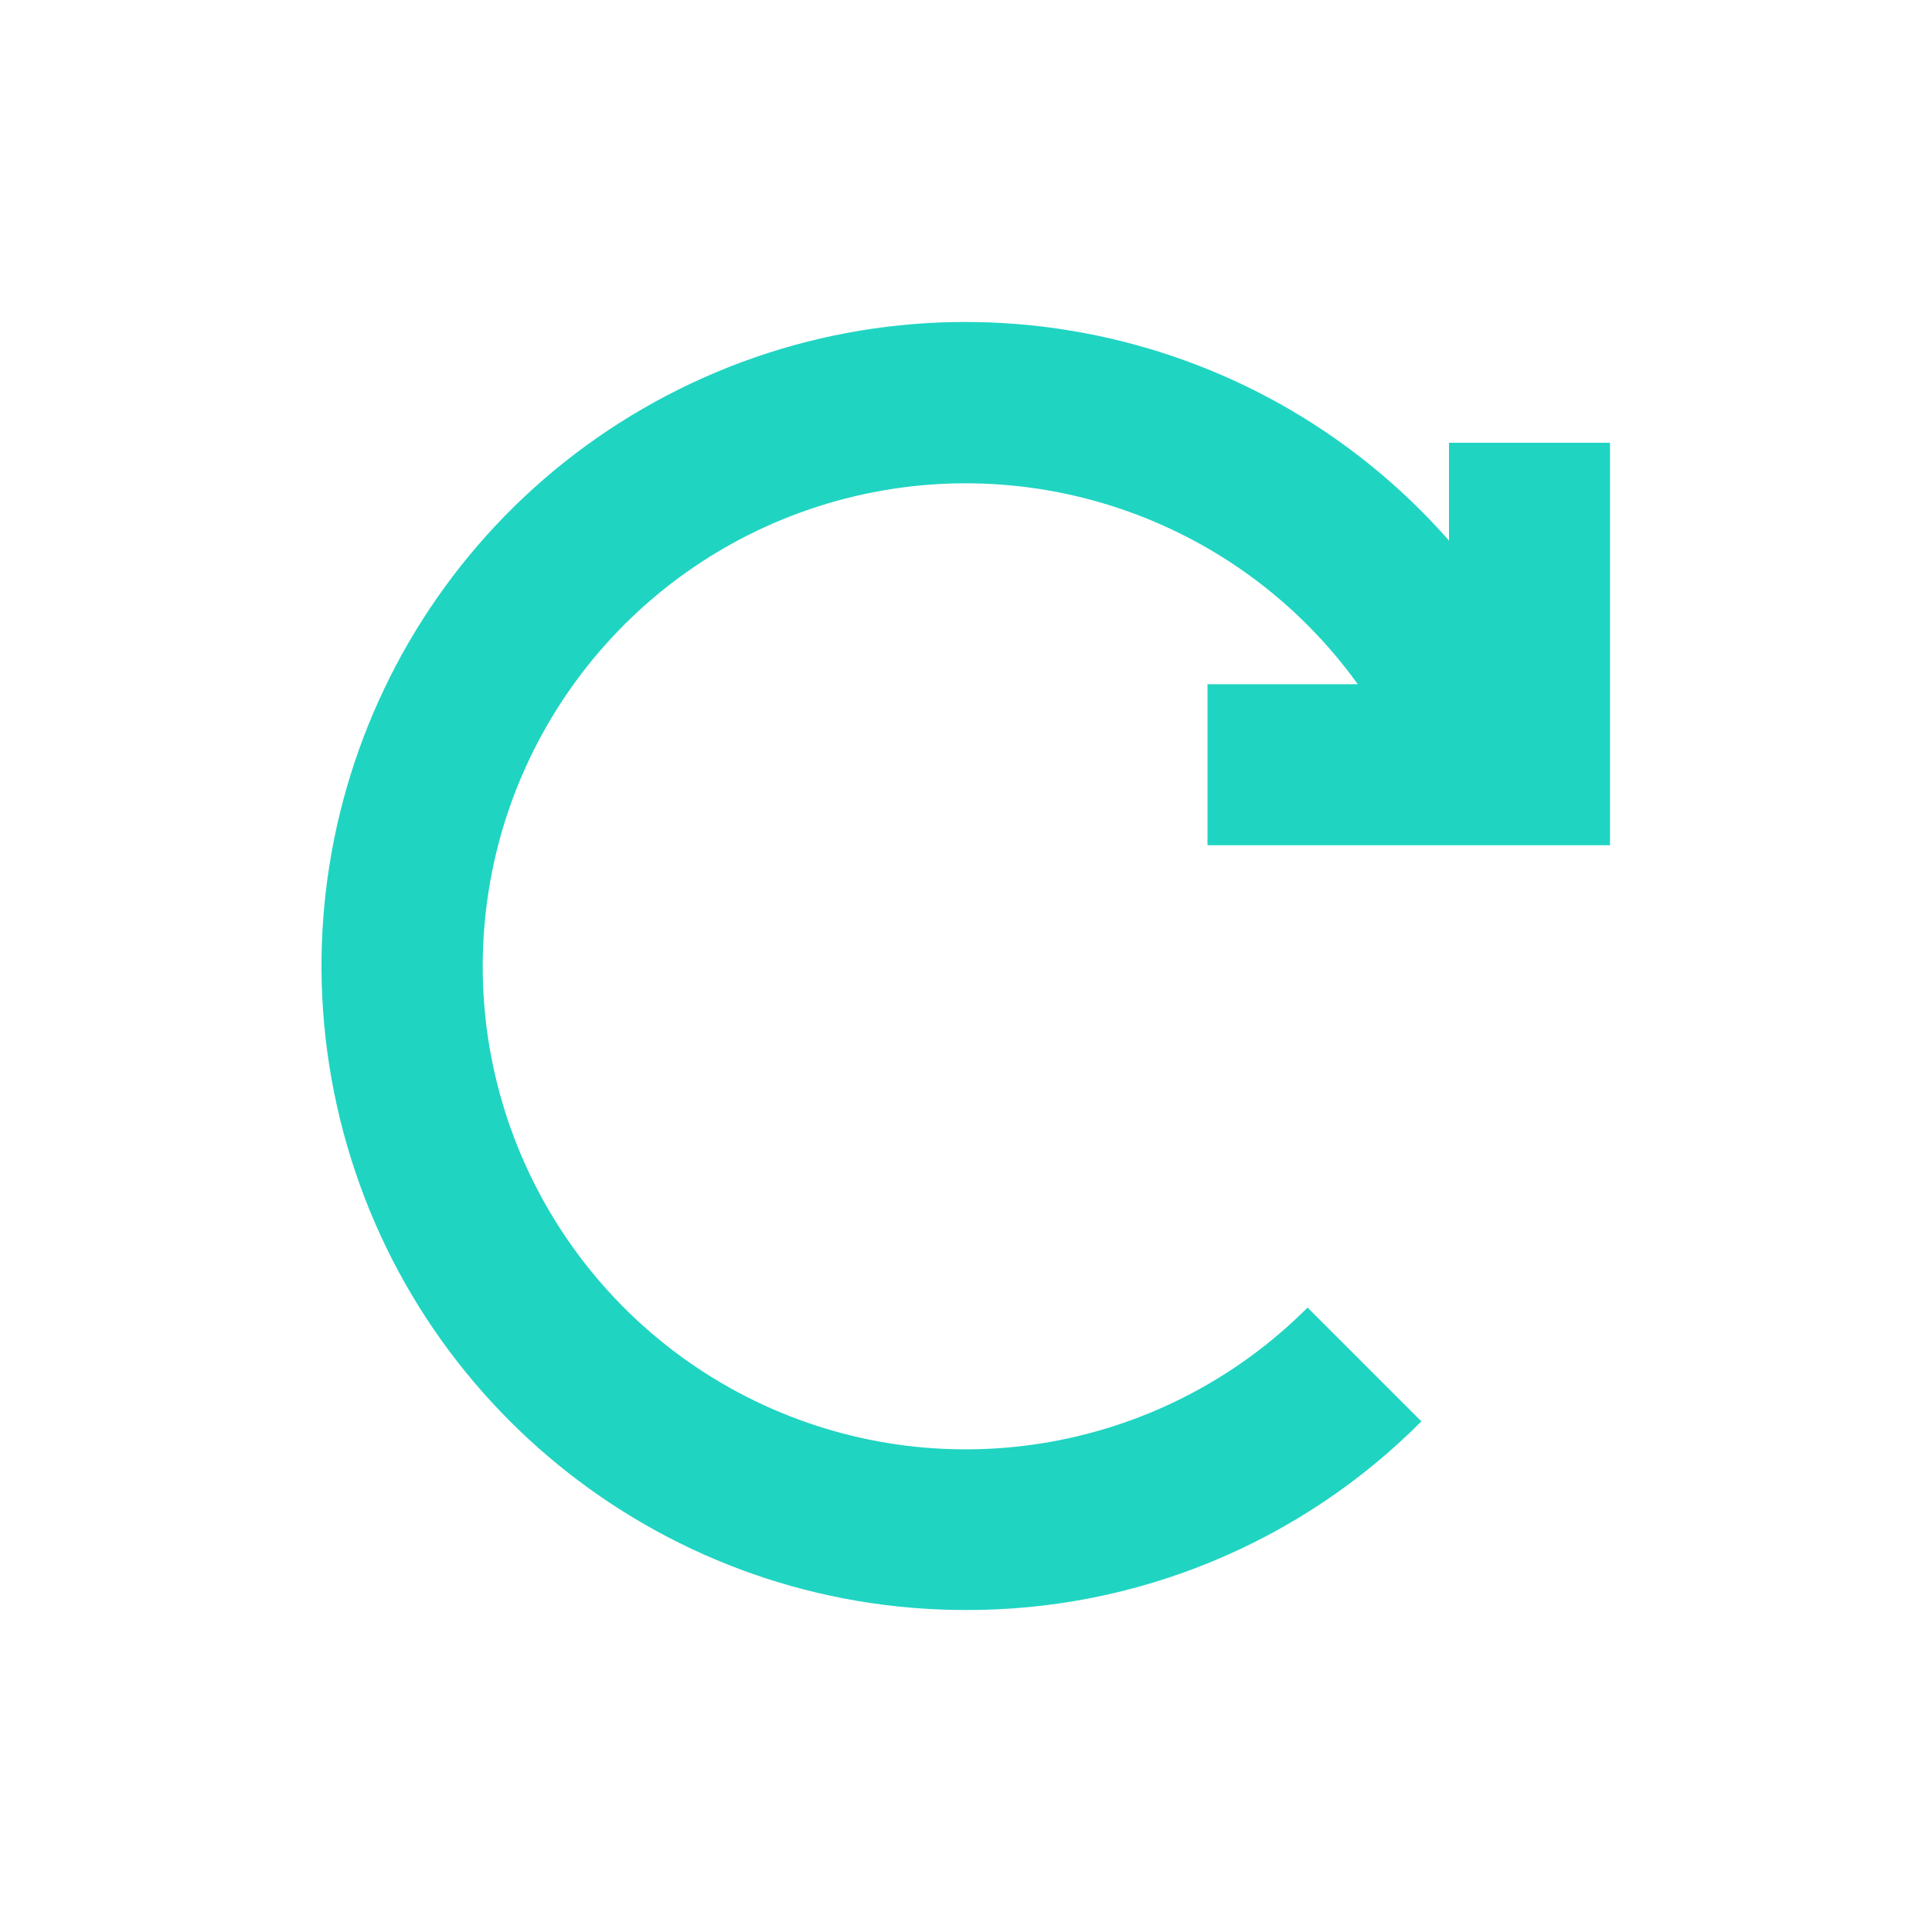
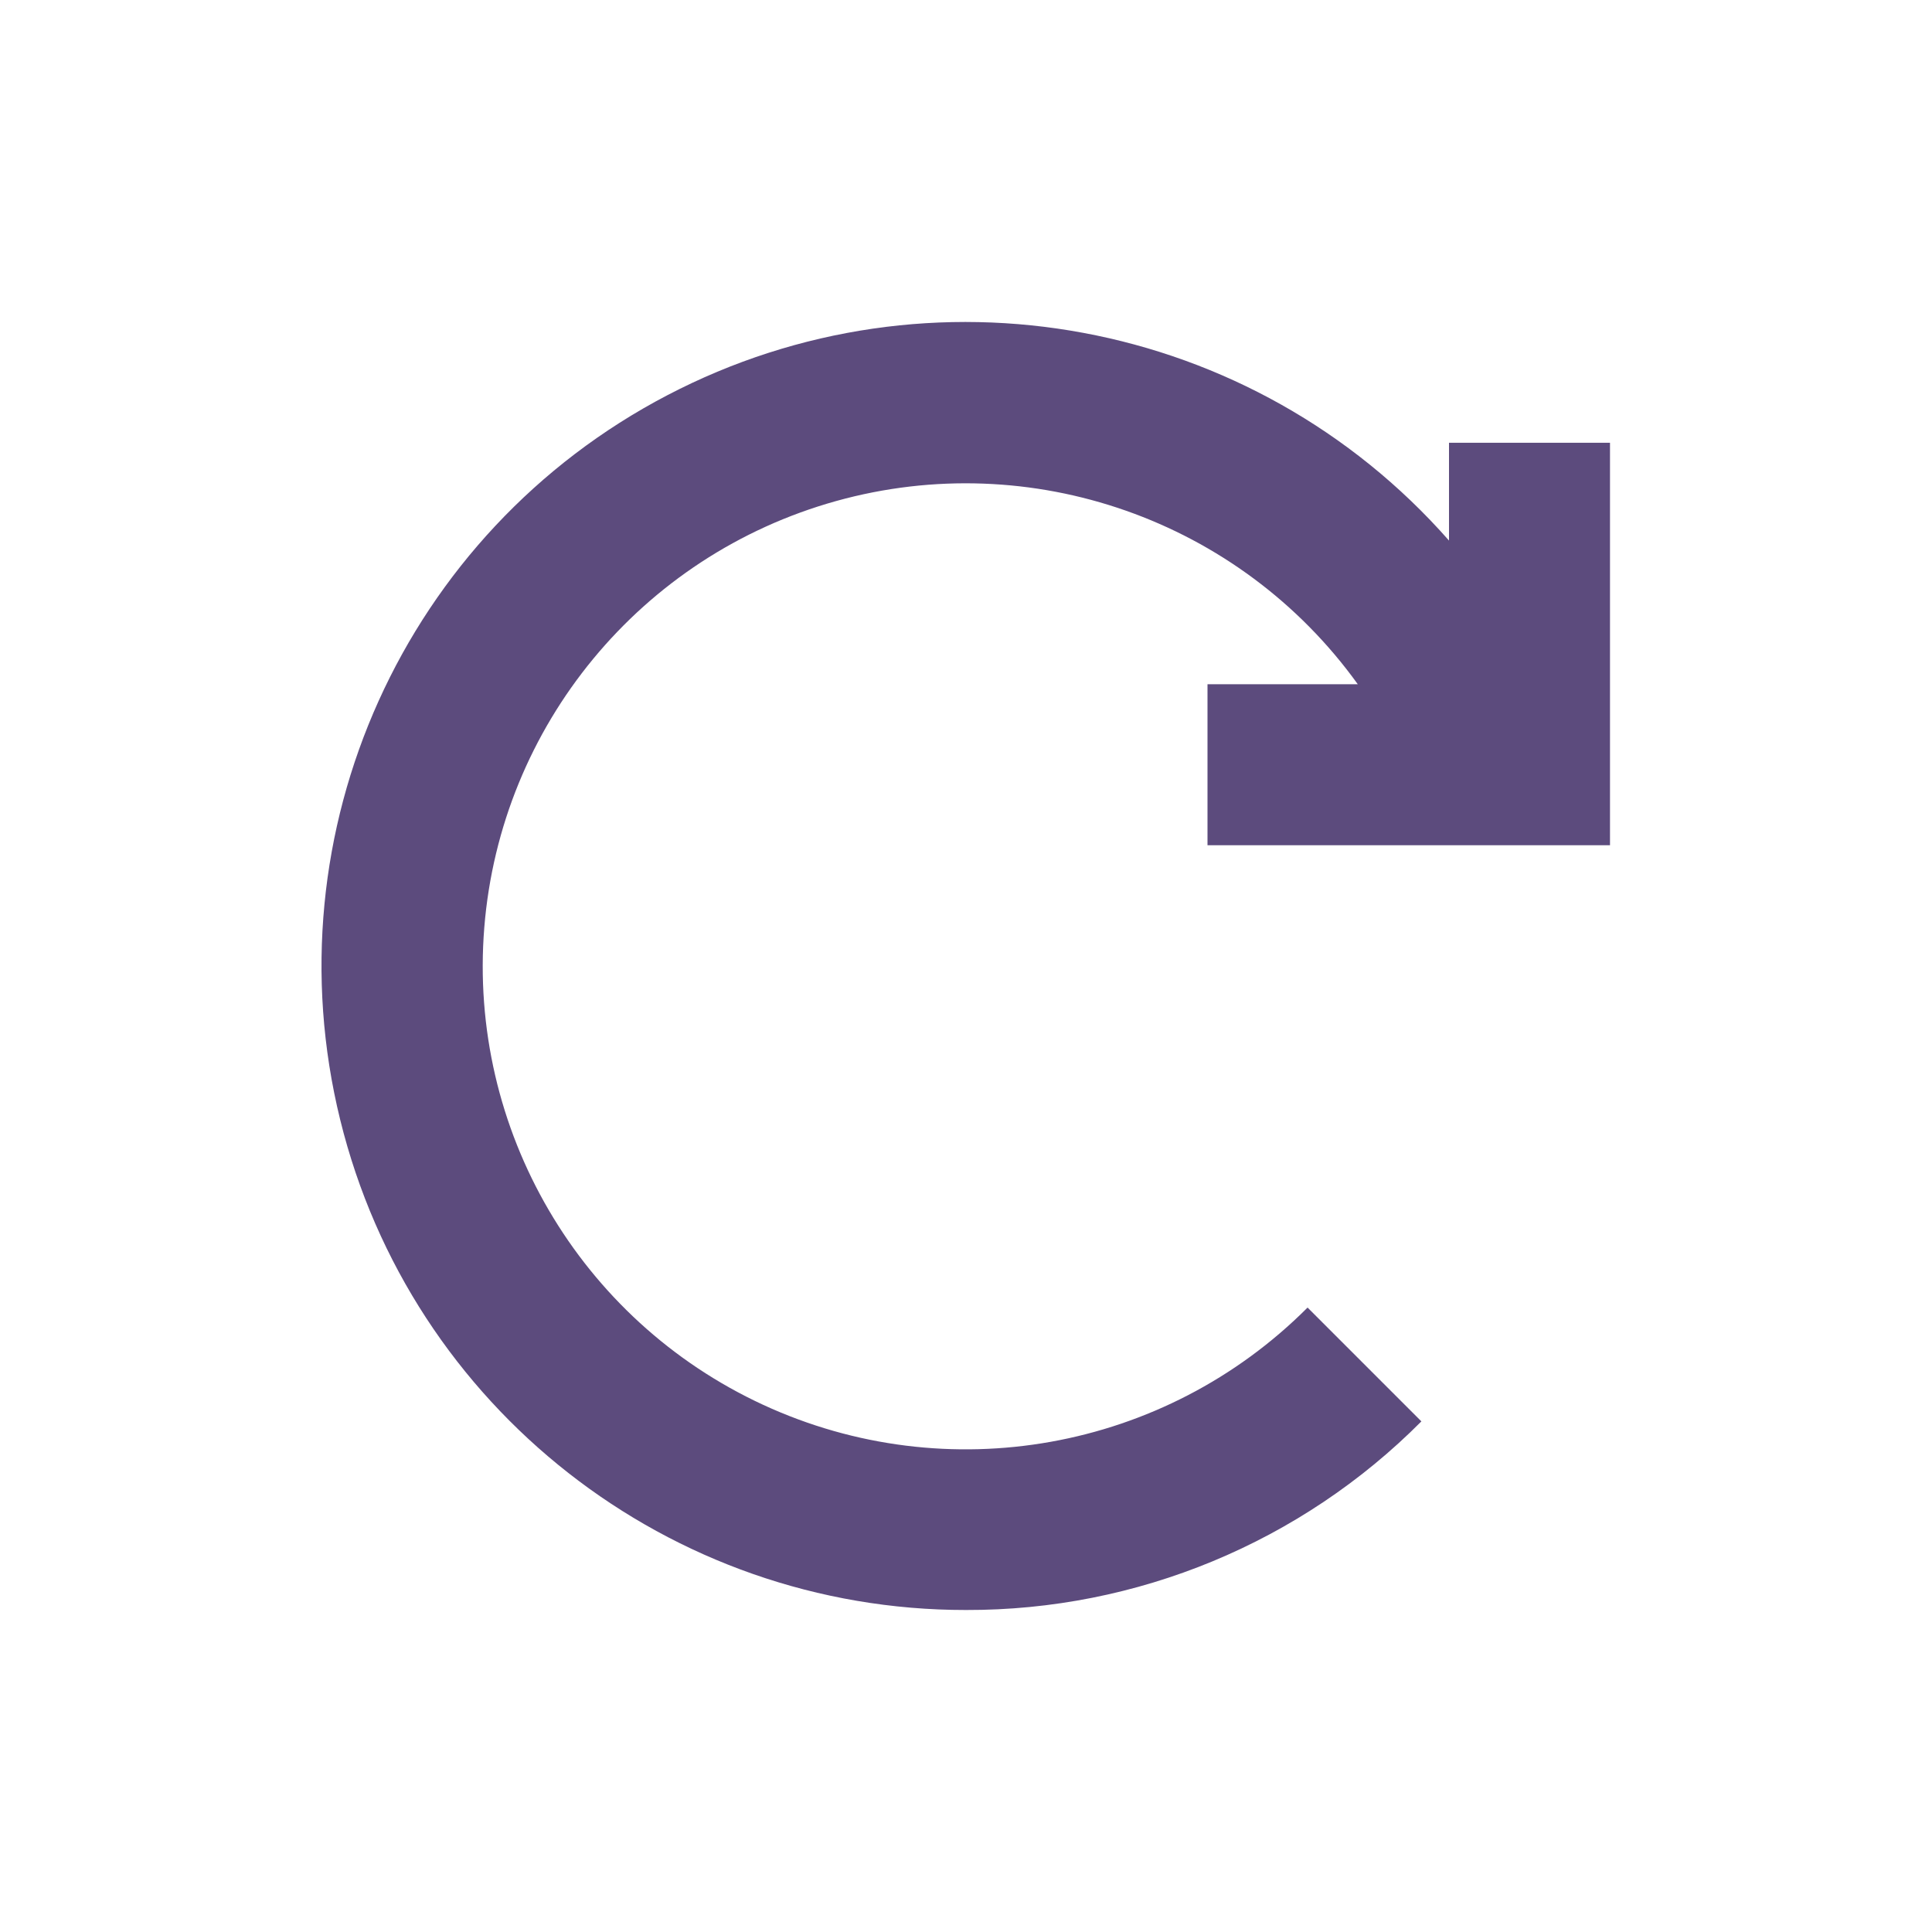
<svg xmlns="http://www.w3.org/2000/svg" width="24px" height="24px" viewBox="0 0 24 24" version="1.1">
  <g id="Artboard" stroke="none" stroke-width="1" fill="none" fill-rule="evenodd">
    <g id="ic-update" transform="translate(2, 2)">
      <polygon id="Rectangle_4642" points="0 0 20 0 20 20 0 20" />
-       <path d="M13,8.5 L18,8.5 L18,3.5 L16,3.5 L16,4.715 C13.566,1.949 9.557,1.203 6.291,2.909 C3.024,4.615 1.346,8.331 2.226,11.91 C3.105,15.488 6.315,18.003 10,18 C12.123,18.006 14.16,17.162 15.657,15.657 L14.243,14.243 C12.466,16.024 9.766,16.506 7.482,15.452 C5.198,14.397 3.814,12.03 4.016,9.522 C4.218,7.014 5.963,4.899 8.387,4.224 C10.81,3.549 13.398,4.458 14.867,6.5 L13,6.5 L13,8.5 Z" id="Path_18962" fill="#20d4c2" fill-rule="nonzero" />
+       <path d="M13,8.5 L18,8.5 L18,3.5 L16,3.5 L16,4.715 C13.566,1.949 9.557,1.203 6.291,2.909 C3.024,4.615 1.346,8.331 2.226,11.91 C3.105,15.488 6.315,18.003 10,18 C12.123,18.006 14.16,17.162 15.657,15.657 L14.243,14.243 C12.466,16.024 9.766,16.506 7.482,15.452 C5.198,14.397 3.814,12.03 4.016,9.522 C4.218,7.014 5.963,4.899 8.387,4.224 C10.81,3.549 13.398,4.458 14.867,6.5 L13,6.5 L13,8.5 Z" id="Path_18962" fill="#5C4B7D" fill-rule="nonzero" />
    </g>
  </g>
</svg>
